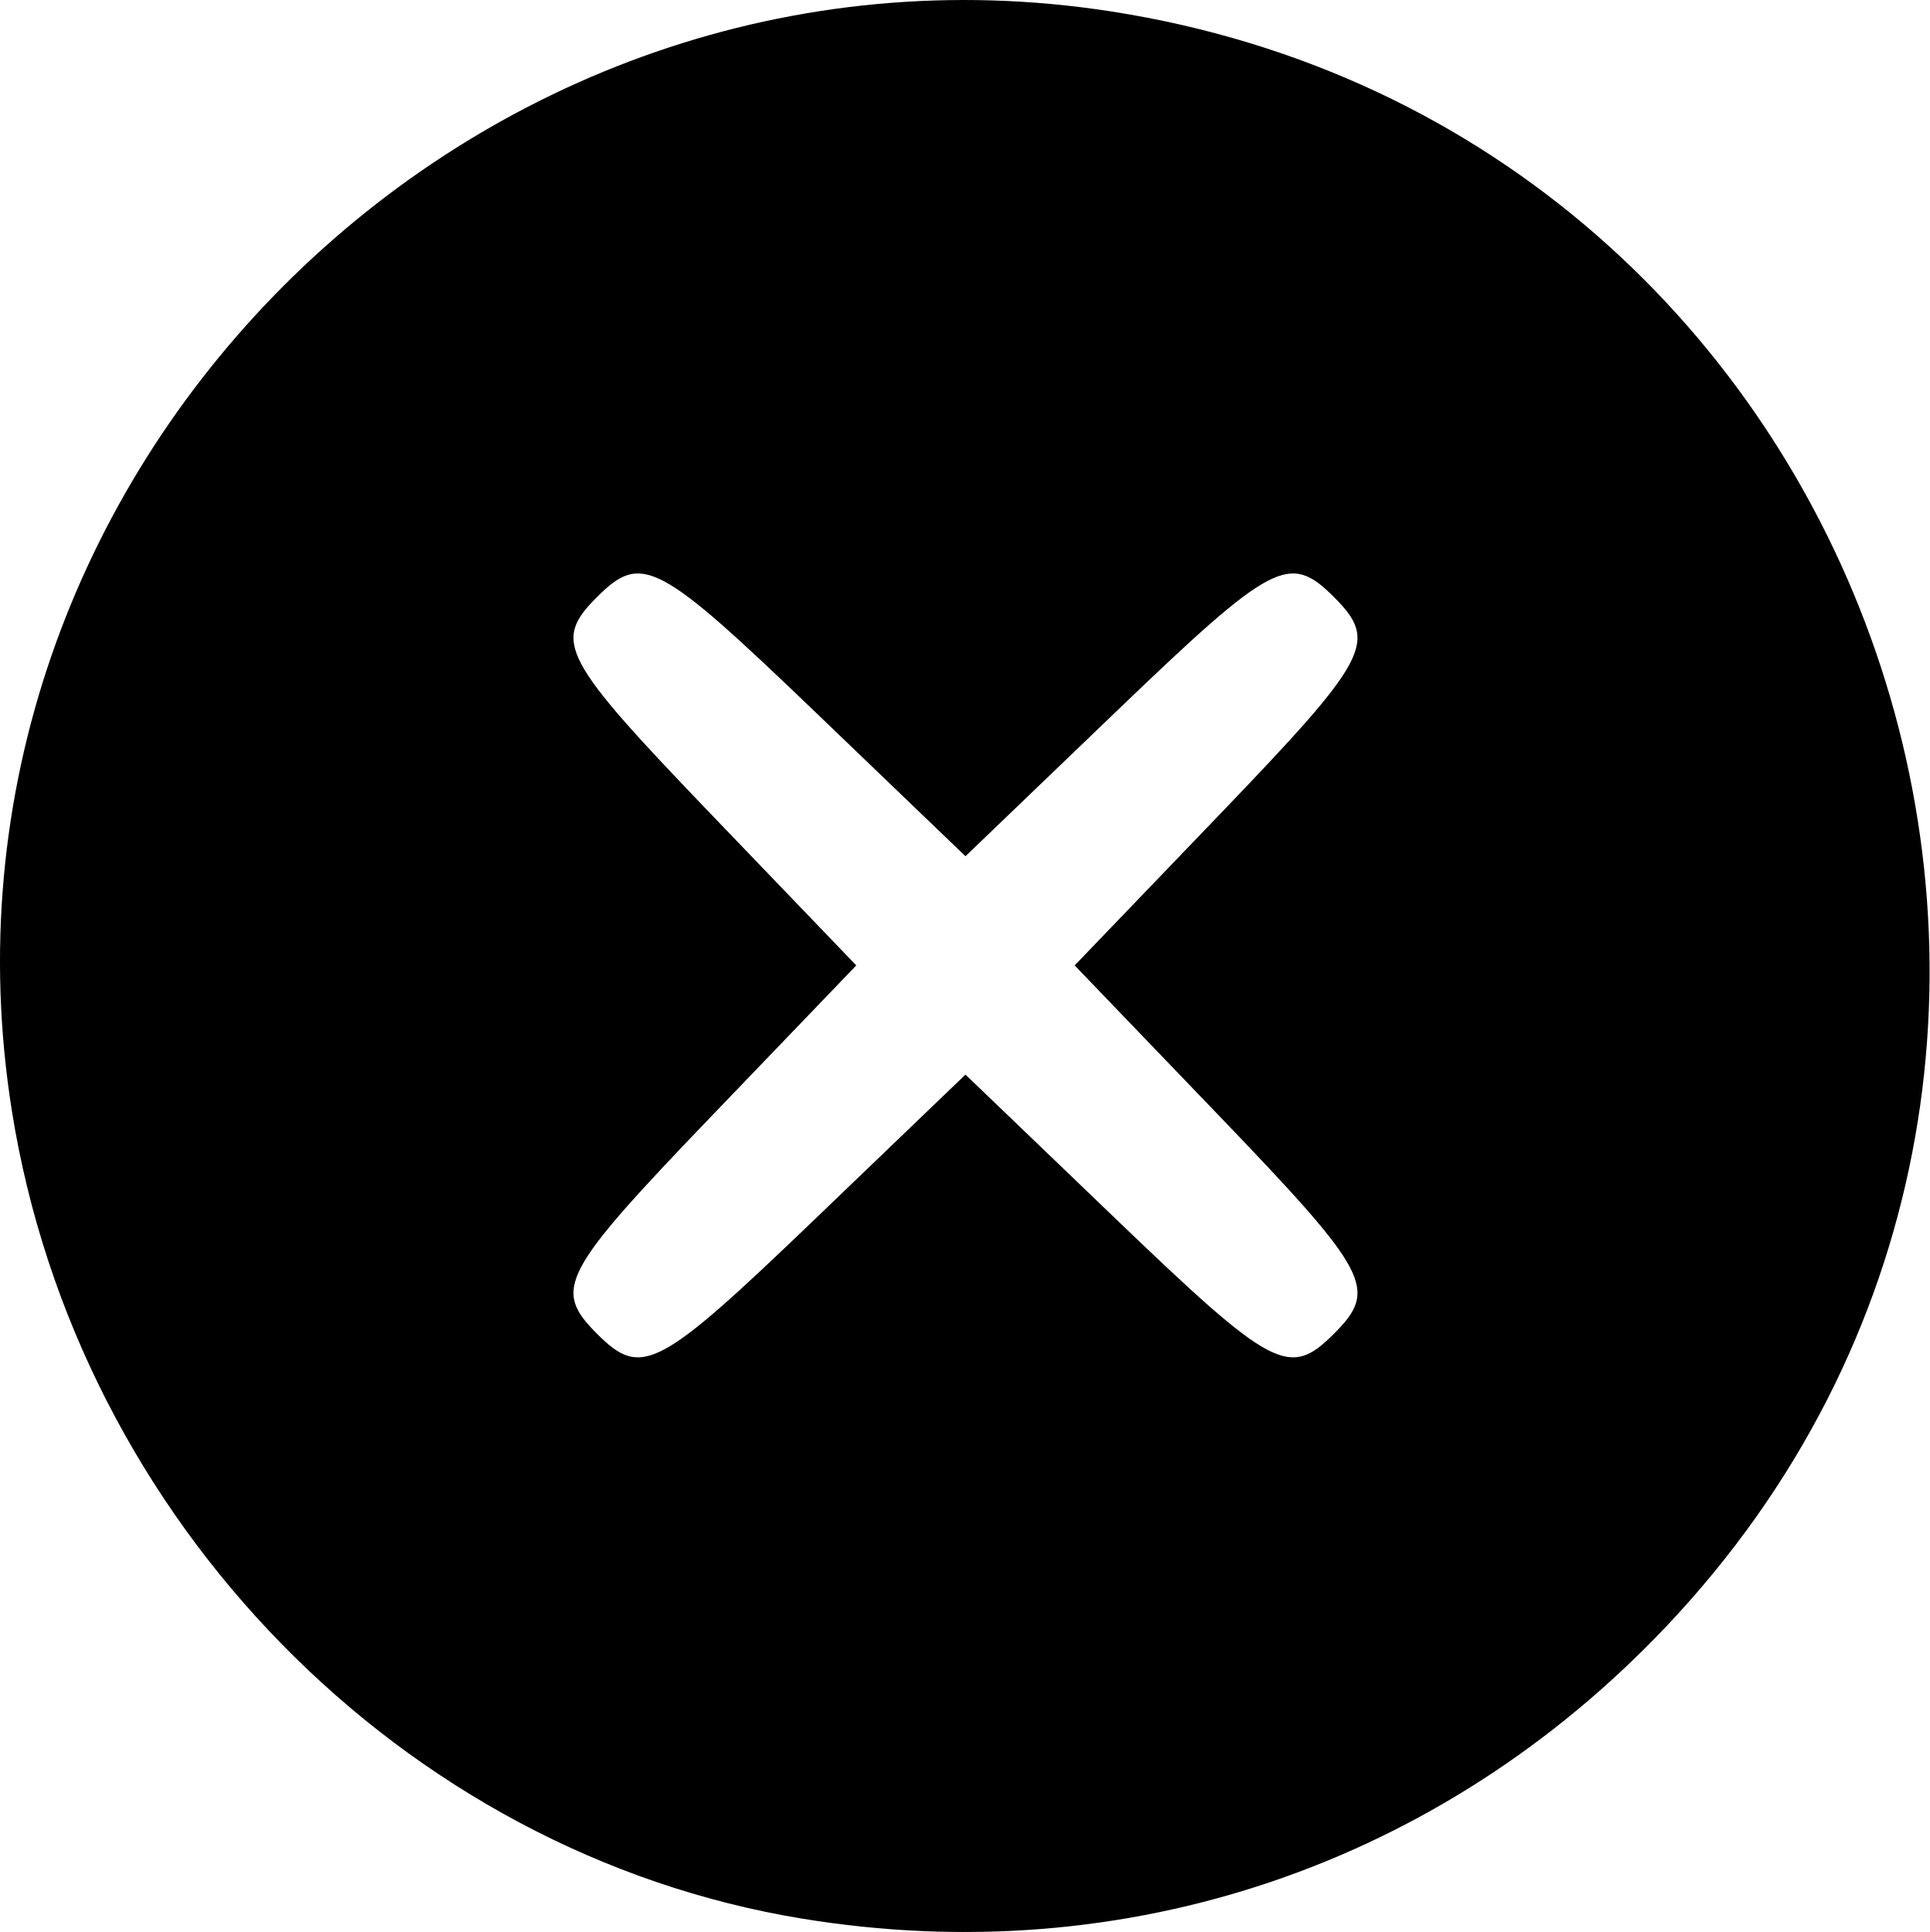
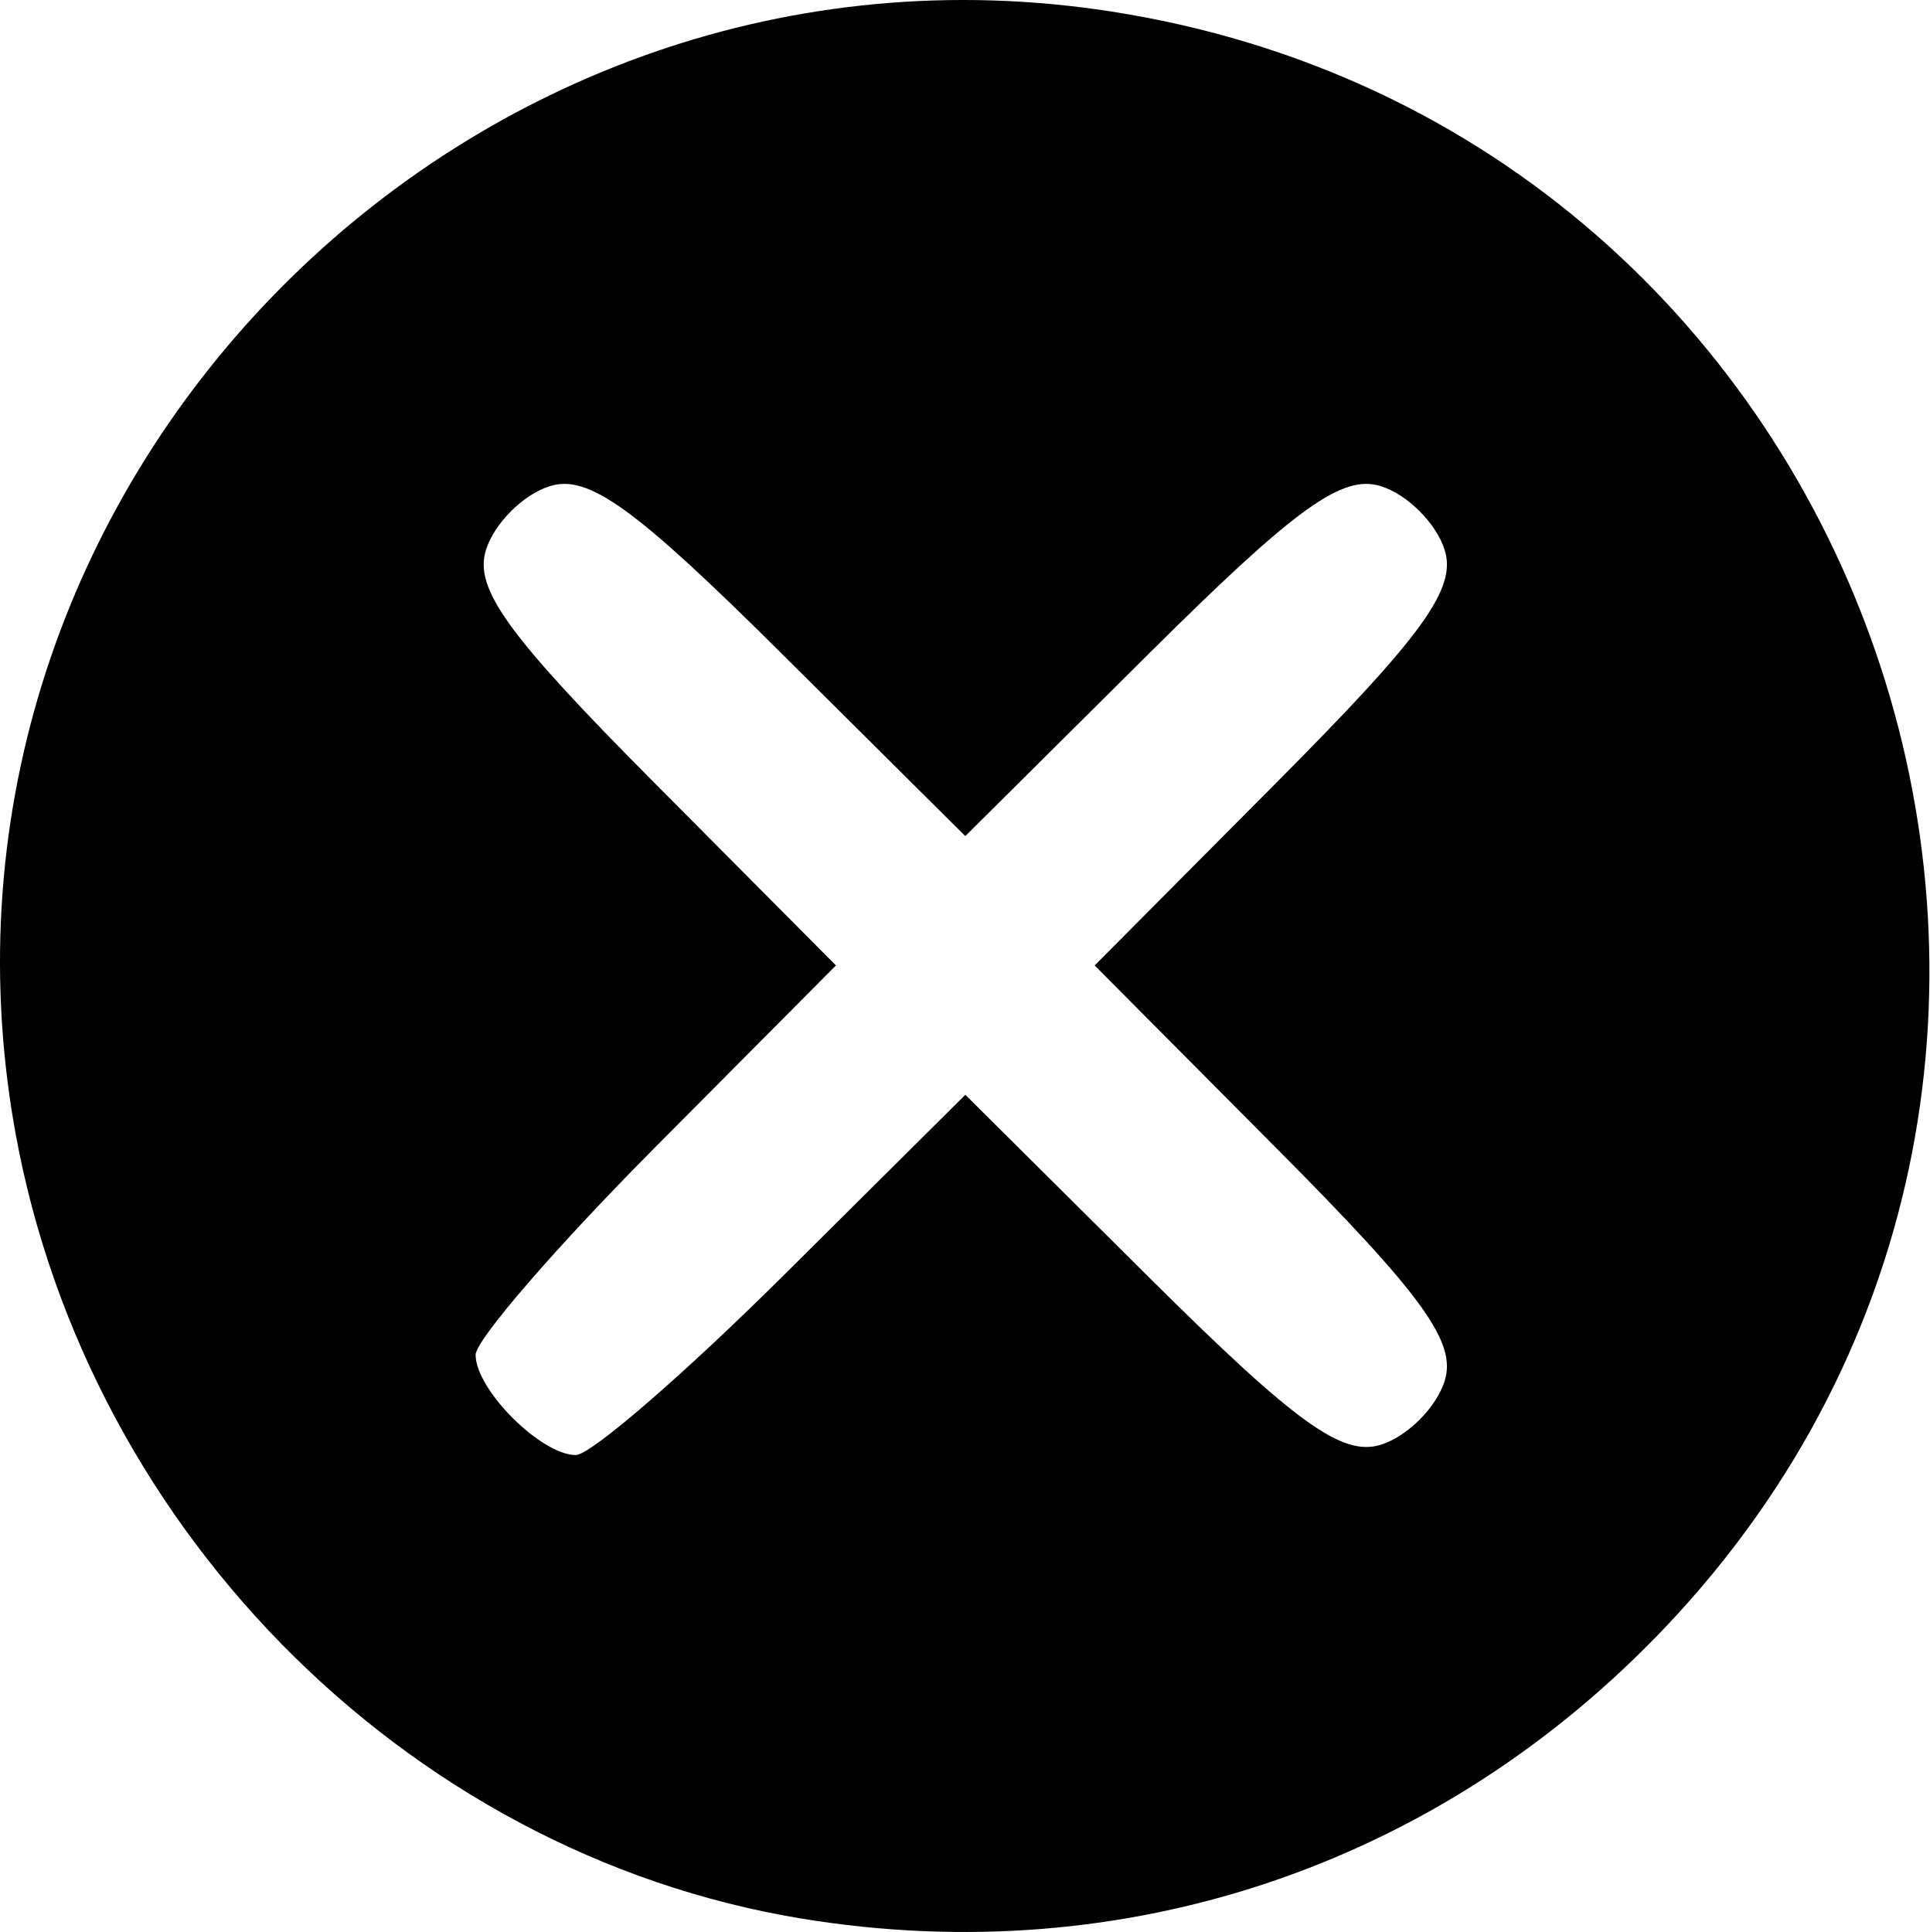
- <svg xmlns="http://www.w3.org/2000/svg" width="93.673mm" height="93.804mm" viewBox="0 0 93.673 93.804" version="1.1" id="svg5" xml:space="preserve">
+ <svg xmlns="http://www.w3.org/2000/svg" width="100.869mm" height="101.021mm" viewBox="0 0 100.869 101.021" version="1.1" id="svg5" xml:space="preserve">
  <defs id="defs2" />
-   <g id="layer1" transform="translate(-48.35629,-89.93769)">
-     <path style="fill:#000000;stroke-width:1.132" d="m 87.301,183.094 c -19.414,-3.186 -35.192,-19.31 -38.366,-39.207 -4.929,-30.903 22.368,-58.214 53.365,-53.394 37.223,5.789 52.796,51.078 26.959,78.397 -10.973,11.603 -26.264,16.779 -41.958,14.203 z m 0.664,-34.01 7.26,-6.972 7.26,6.972 c 7.664,7.359 8.459,7.779 10.626,5.613 2.166,-2.166 1.746,-2.962 -5.613,-10.626 l -6.972,-7.26 6.972,-7.26 c 7.359,-7.664 7.779,-8.459 5.613,-10.626 -2.166,-2.166 -2.962,-1.746 -10.626,5.613 l -7.26,6.972 -7.26,-6.972 c -7.664,-7.359 -8.459,-7.779 -10.626,-5.613 -2.166,2.166 -1.746,2.962 5.613,10.626 l 6.972,7.26 -6.972,7.26 c -7.359,7.664 -7.779,8.459 -5.613,10.626 2.166,2.166 2.962,1.746 10.626,-5.613 z" id="path1582" />
+   <g id="layer1" transform="translate(-54.2946,-98.86589)">
+     <path style="fill:#000000;stroke-width:1.219" d="M 96.227,199.19 C 75.355,195.765 58.327,178.392 54.923,157.049 49.597,123.656 78.926,94.264 112.38,99.466 c 40.086,6.234 56.857,55.007 29.032,84.427 -11.817,12.495 -28.284,18.069 -45.185,15.296 z m -0.941,-33.661 9.475,-9.419 9.605,9.548 c 7.68,7.635 10.11,9.388 12.128,8.747 1.388,-0.441 2.884,-1.937 3.325,-3.325 0.641,-2.018 -1.112,-4.448 -8.747,-12.128 l -9.548,-9.605 9.548,-9.605 c 7.635,-7.68 9.388,-10.11 8.747,-12.128 -0.441,-1.388 -1.937,-2.884 -3.325,-3.325 -2.018,-0.641 -4.448,1.112 -12.128,8.747 l -9.605,9.548 -9.605,-9.548 c -7.68,-7.635 -10.11,-9.388 -12.128,-8.747 -1.388,0.441 -2.884,1.937 -3.325,3.325 -0.641,2.018 1.112,4.448 8.747,12.128 l 9.548,9.605 -9.419,9.475 c -5.181,5.211 -9.419,10.109 -9.419,10.885 0,1.822 3.419,5.241 5.241,5.241 0.775,0 5.673,-4.239 10.885,-9.419 z" id="path1528" />
  </g>
</svg>
